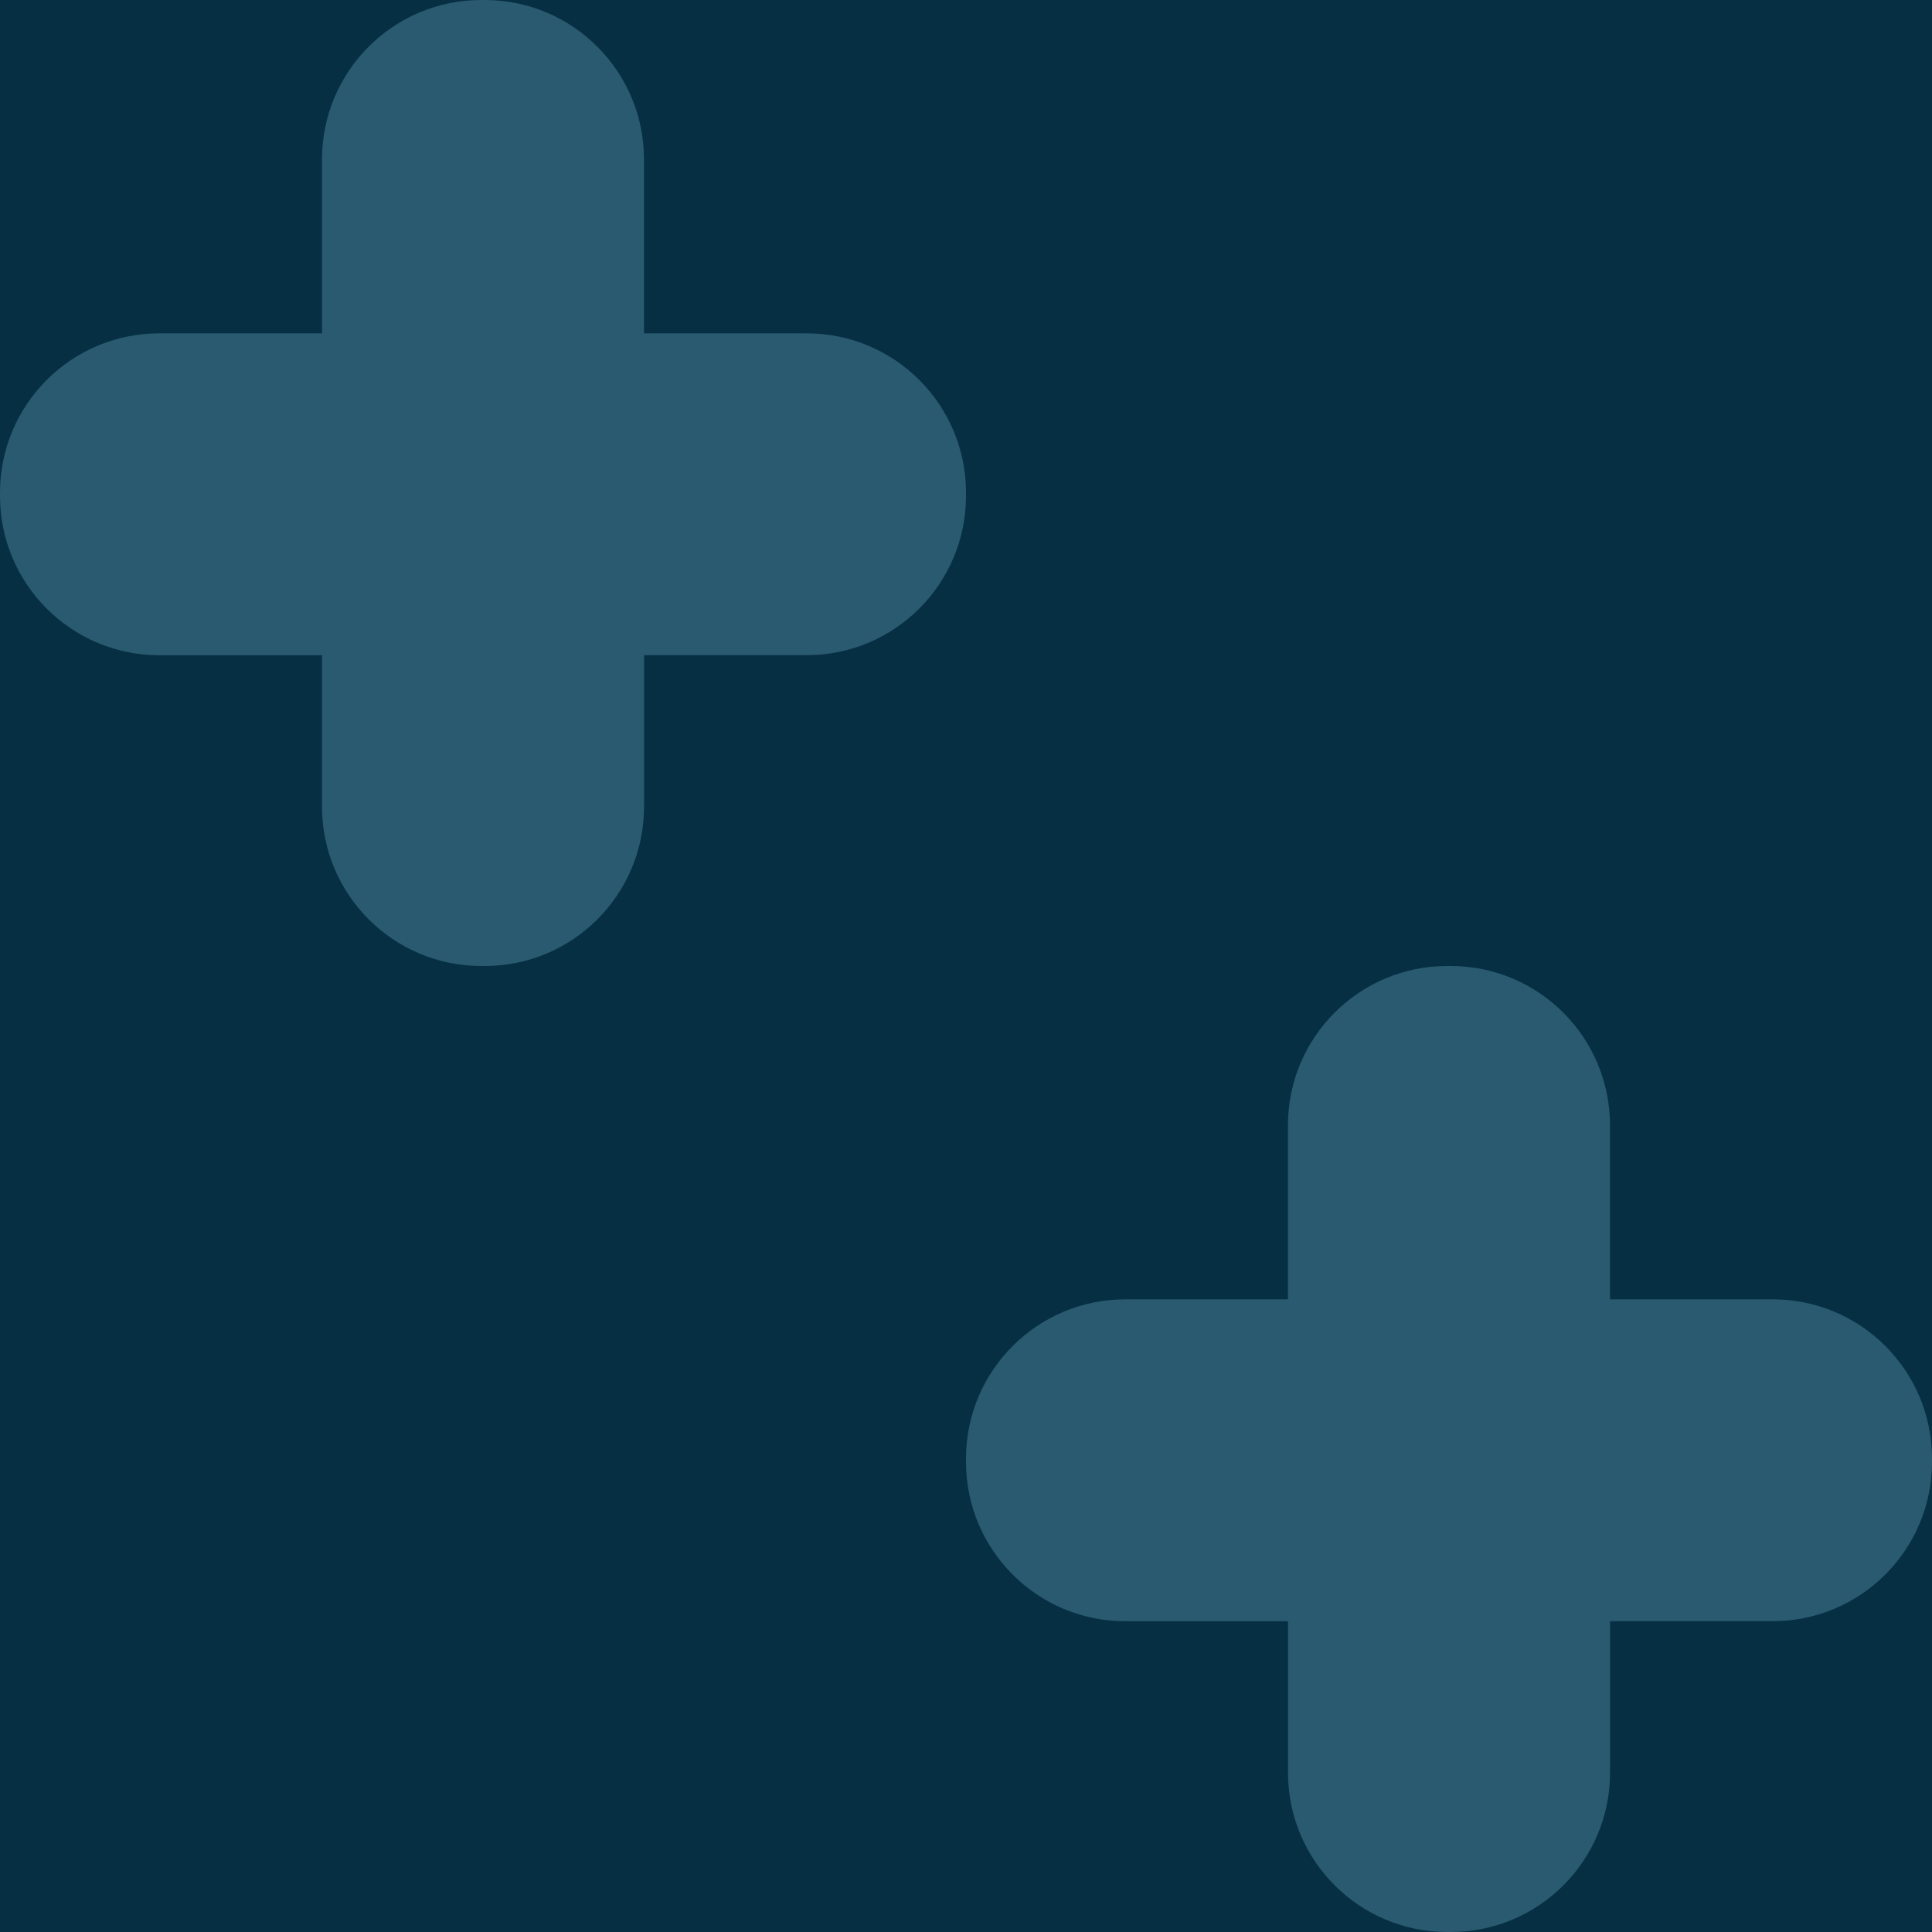
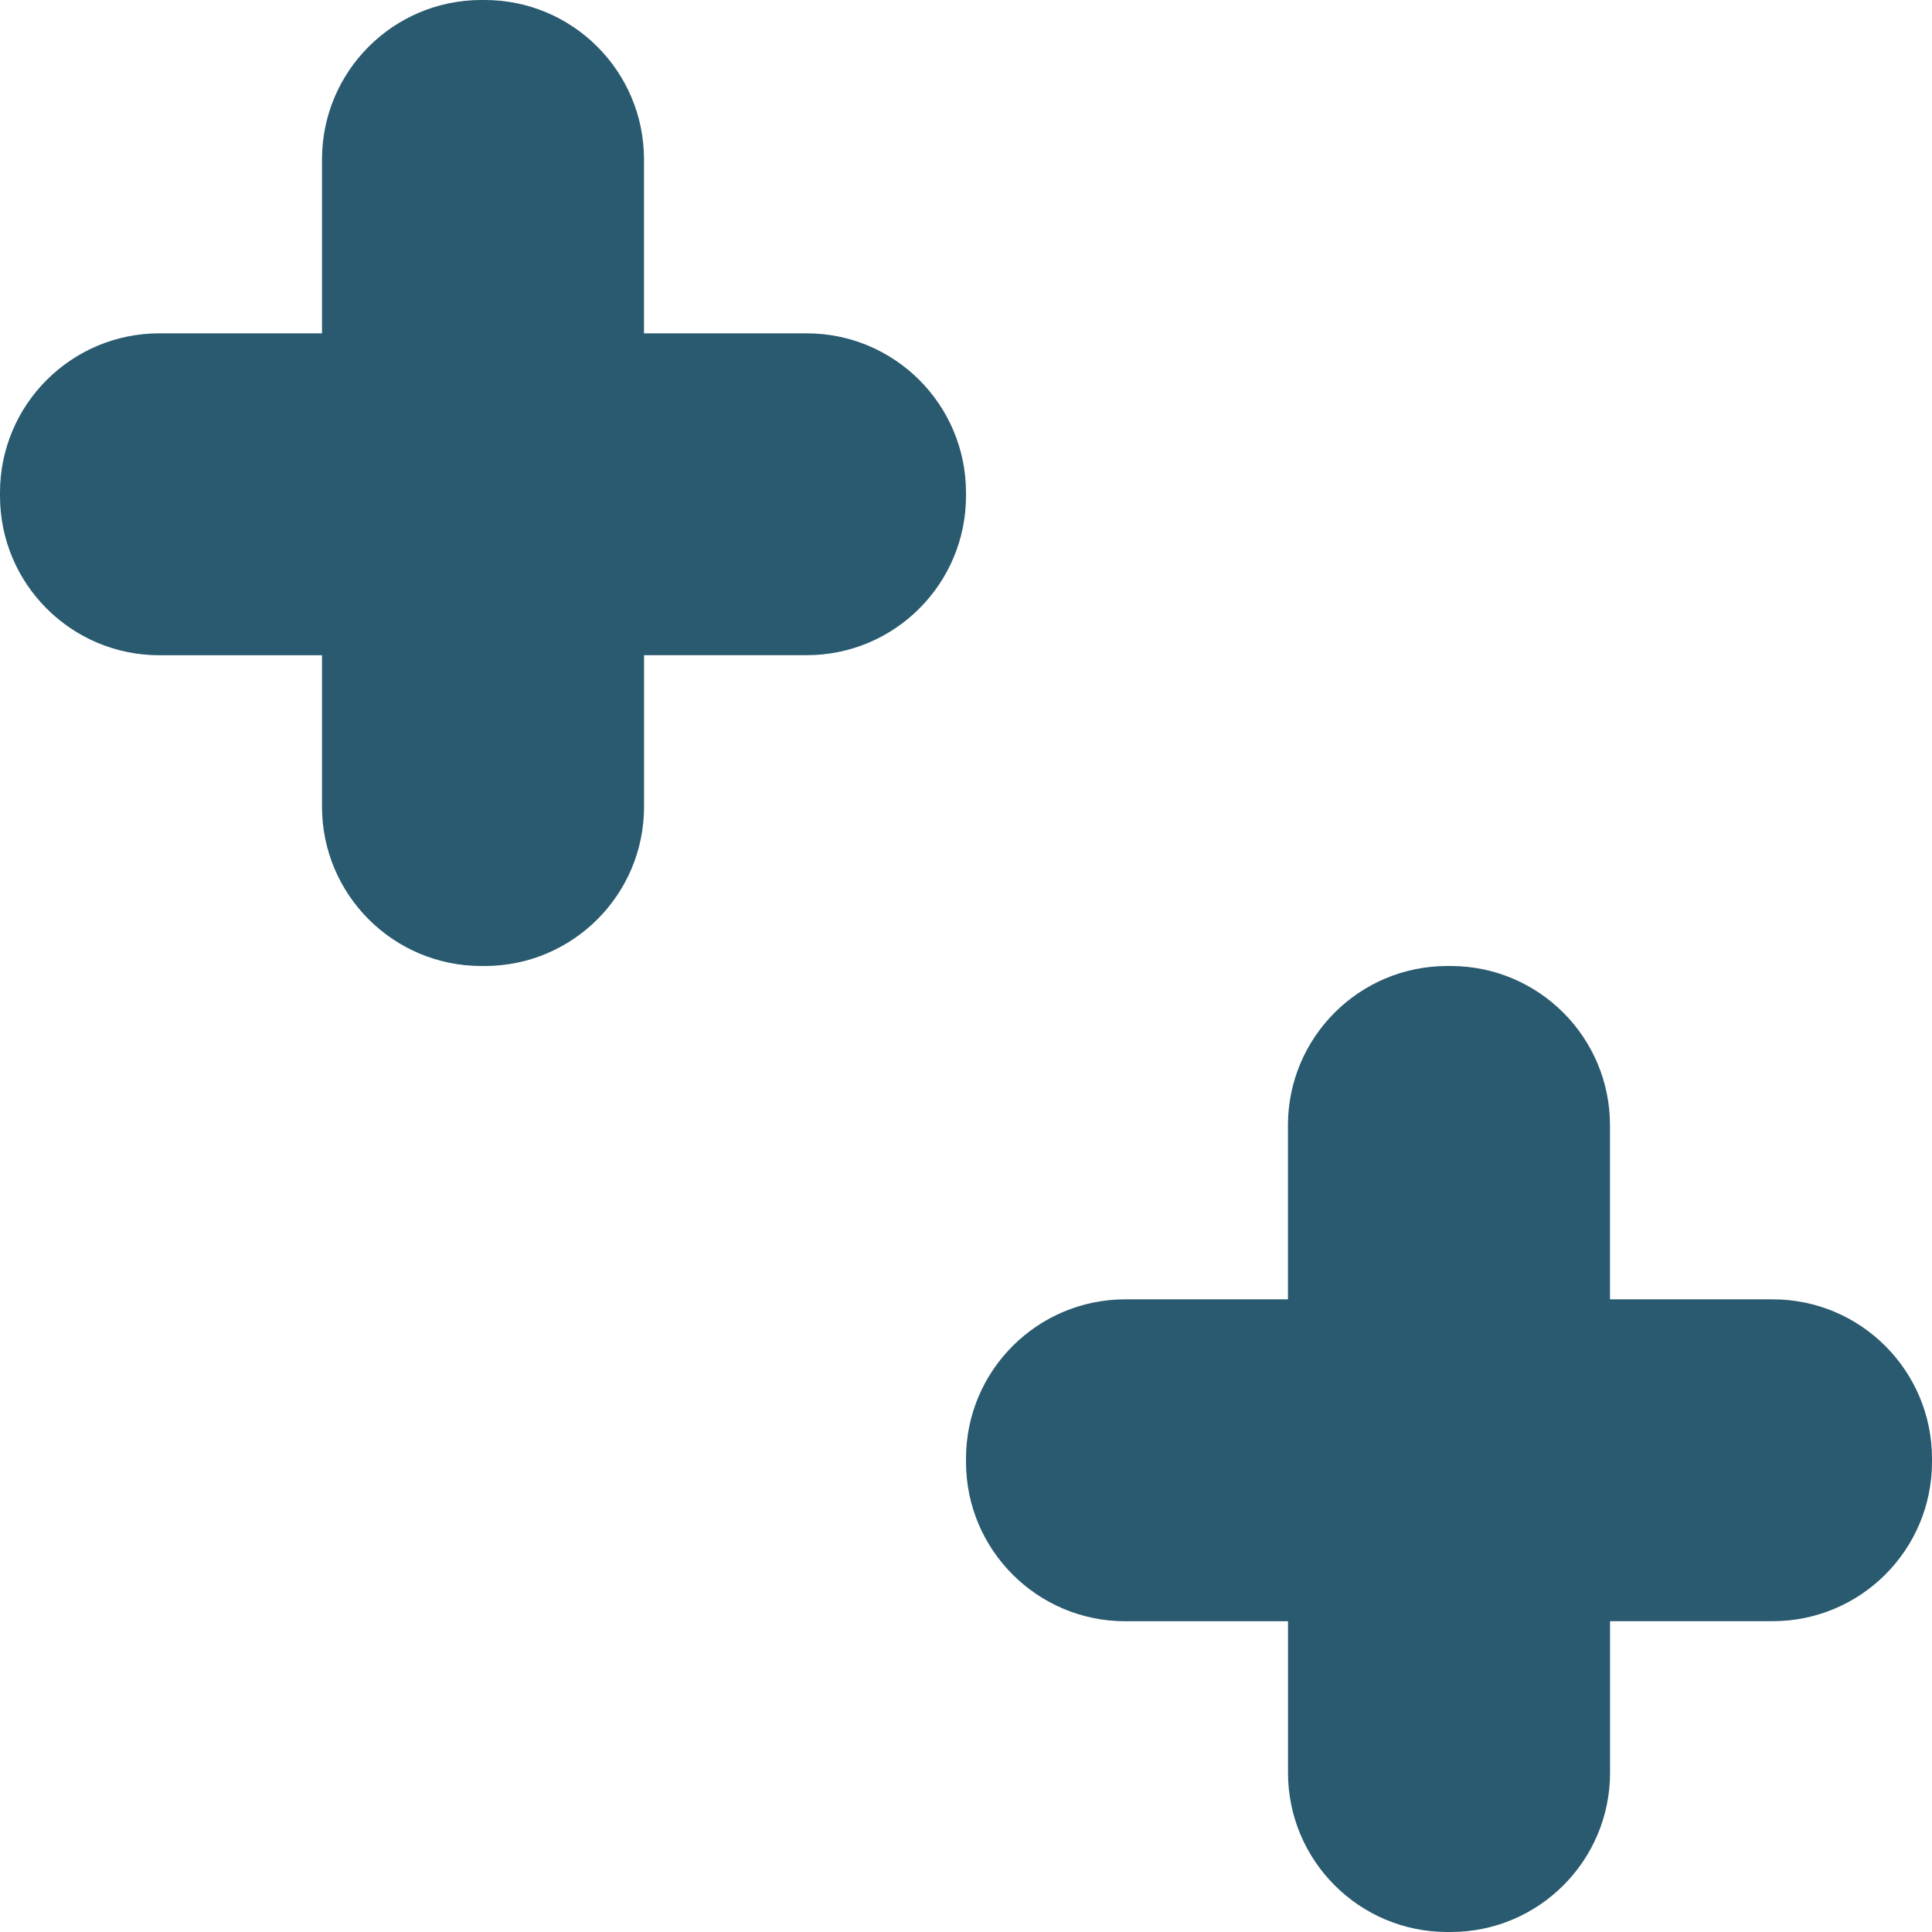
- <svg xmlns="http://www.w3.org/2000/svg" width="200.38mm" height="200.38mm" viewBox="0 0 568 568">
-   <g id="Layer_2" data-name="Layer 2">
-     <rect width="568" height="568" fill="#072f43" />
-   </g>
-   <g id="Réteg_1" data-name="Réteg 1">
-     <path d="M237.16,98H189.33V46.84A46.84,46.84,0,0,0,142.49,0h-1A46.84,46.84,0,0,0,94.67,46.84V98H46.84A46.84,46.84,0,0,0,0,144.8v1a46.84,46.84,0,0,0,46.84,46.84H94.67v44.54A46.84,46.84,0,0,0,141.51,284h1a46.84,46.84,0,0,0,46.84-46.84V192.62h47.83A46.84,46.84,0,0,0,284,145.78v-1A46.84,46.84,0,0,0,237.16,98Z" fill="#295a6f" />
-     <path d="M521.16,382H473.33V330.84A46.84,46.84,0,0,0,426.49,284h-1a46.84,46.84,0,0,0-46.84,46.84V382H330.84A46.84,46.84,0,0,0,284,428.8v1a46.84,46.84,0,0,0,46.84,46.84h47.83v44.54A46.84,46.84,0,0,0,425.51,568h1a46.84,46.84,0,0,0,46.84-46.84V476.62h47.83A46.84,46.84,0,0,0,568,429.78v-1A46.84,46.84,0,0,0,521.16,382Z" fill="#295a6f" />
-   </g>
+ <svg xmlns="http://www.w3.org/2000/svg" width="568" height="568" viewBox="0 0 568 568" fill="#295a6f">
+   <path d="M237.16,98H189.33V46.84A46.84,46.84,0,0,0,142.49,0h-1A46.84,46.84,0,0,0,94.67,46.84V98H46.84A46.84,46.84,0,0,0,0,144.8v1a46.84,46.84,0,0,0,46.84,46.84H94.67v44.54A46.84,46.84,0,0,0,141.51,284h1a46.84,46.84,0,0,0,46.84-46.84V192.62h47.83A46.84,46.84,0,0,0,284,145.78v-1A46.84,46.84,0,0,0,237.16,98Z" />
+   <path d="M521.16,382H473.33V330.84A46.84,46.84,0,0,0,426.49,284h-1a46.84,46.84,0,0,0-46.84,46.84V382H330.84A46.84,46.84,0,0,0,284,428.8v1a46.84,46.84,0,0,0,46.84,46.84h47.83v44.54A46.84,46.84,0,0,0,425.51,568h1a46.84,46.84,0,0,0,46.84-46.84V476.62h47.83A46.84,46.84,0,0,0,568,429.78v-1A46.84,46.84,0,0,0,521.16,382Z" />
</svg>
